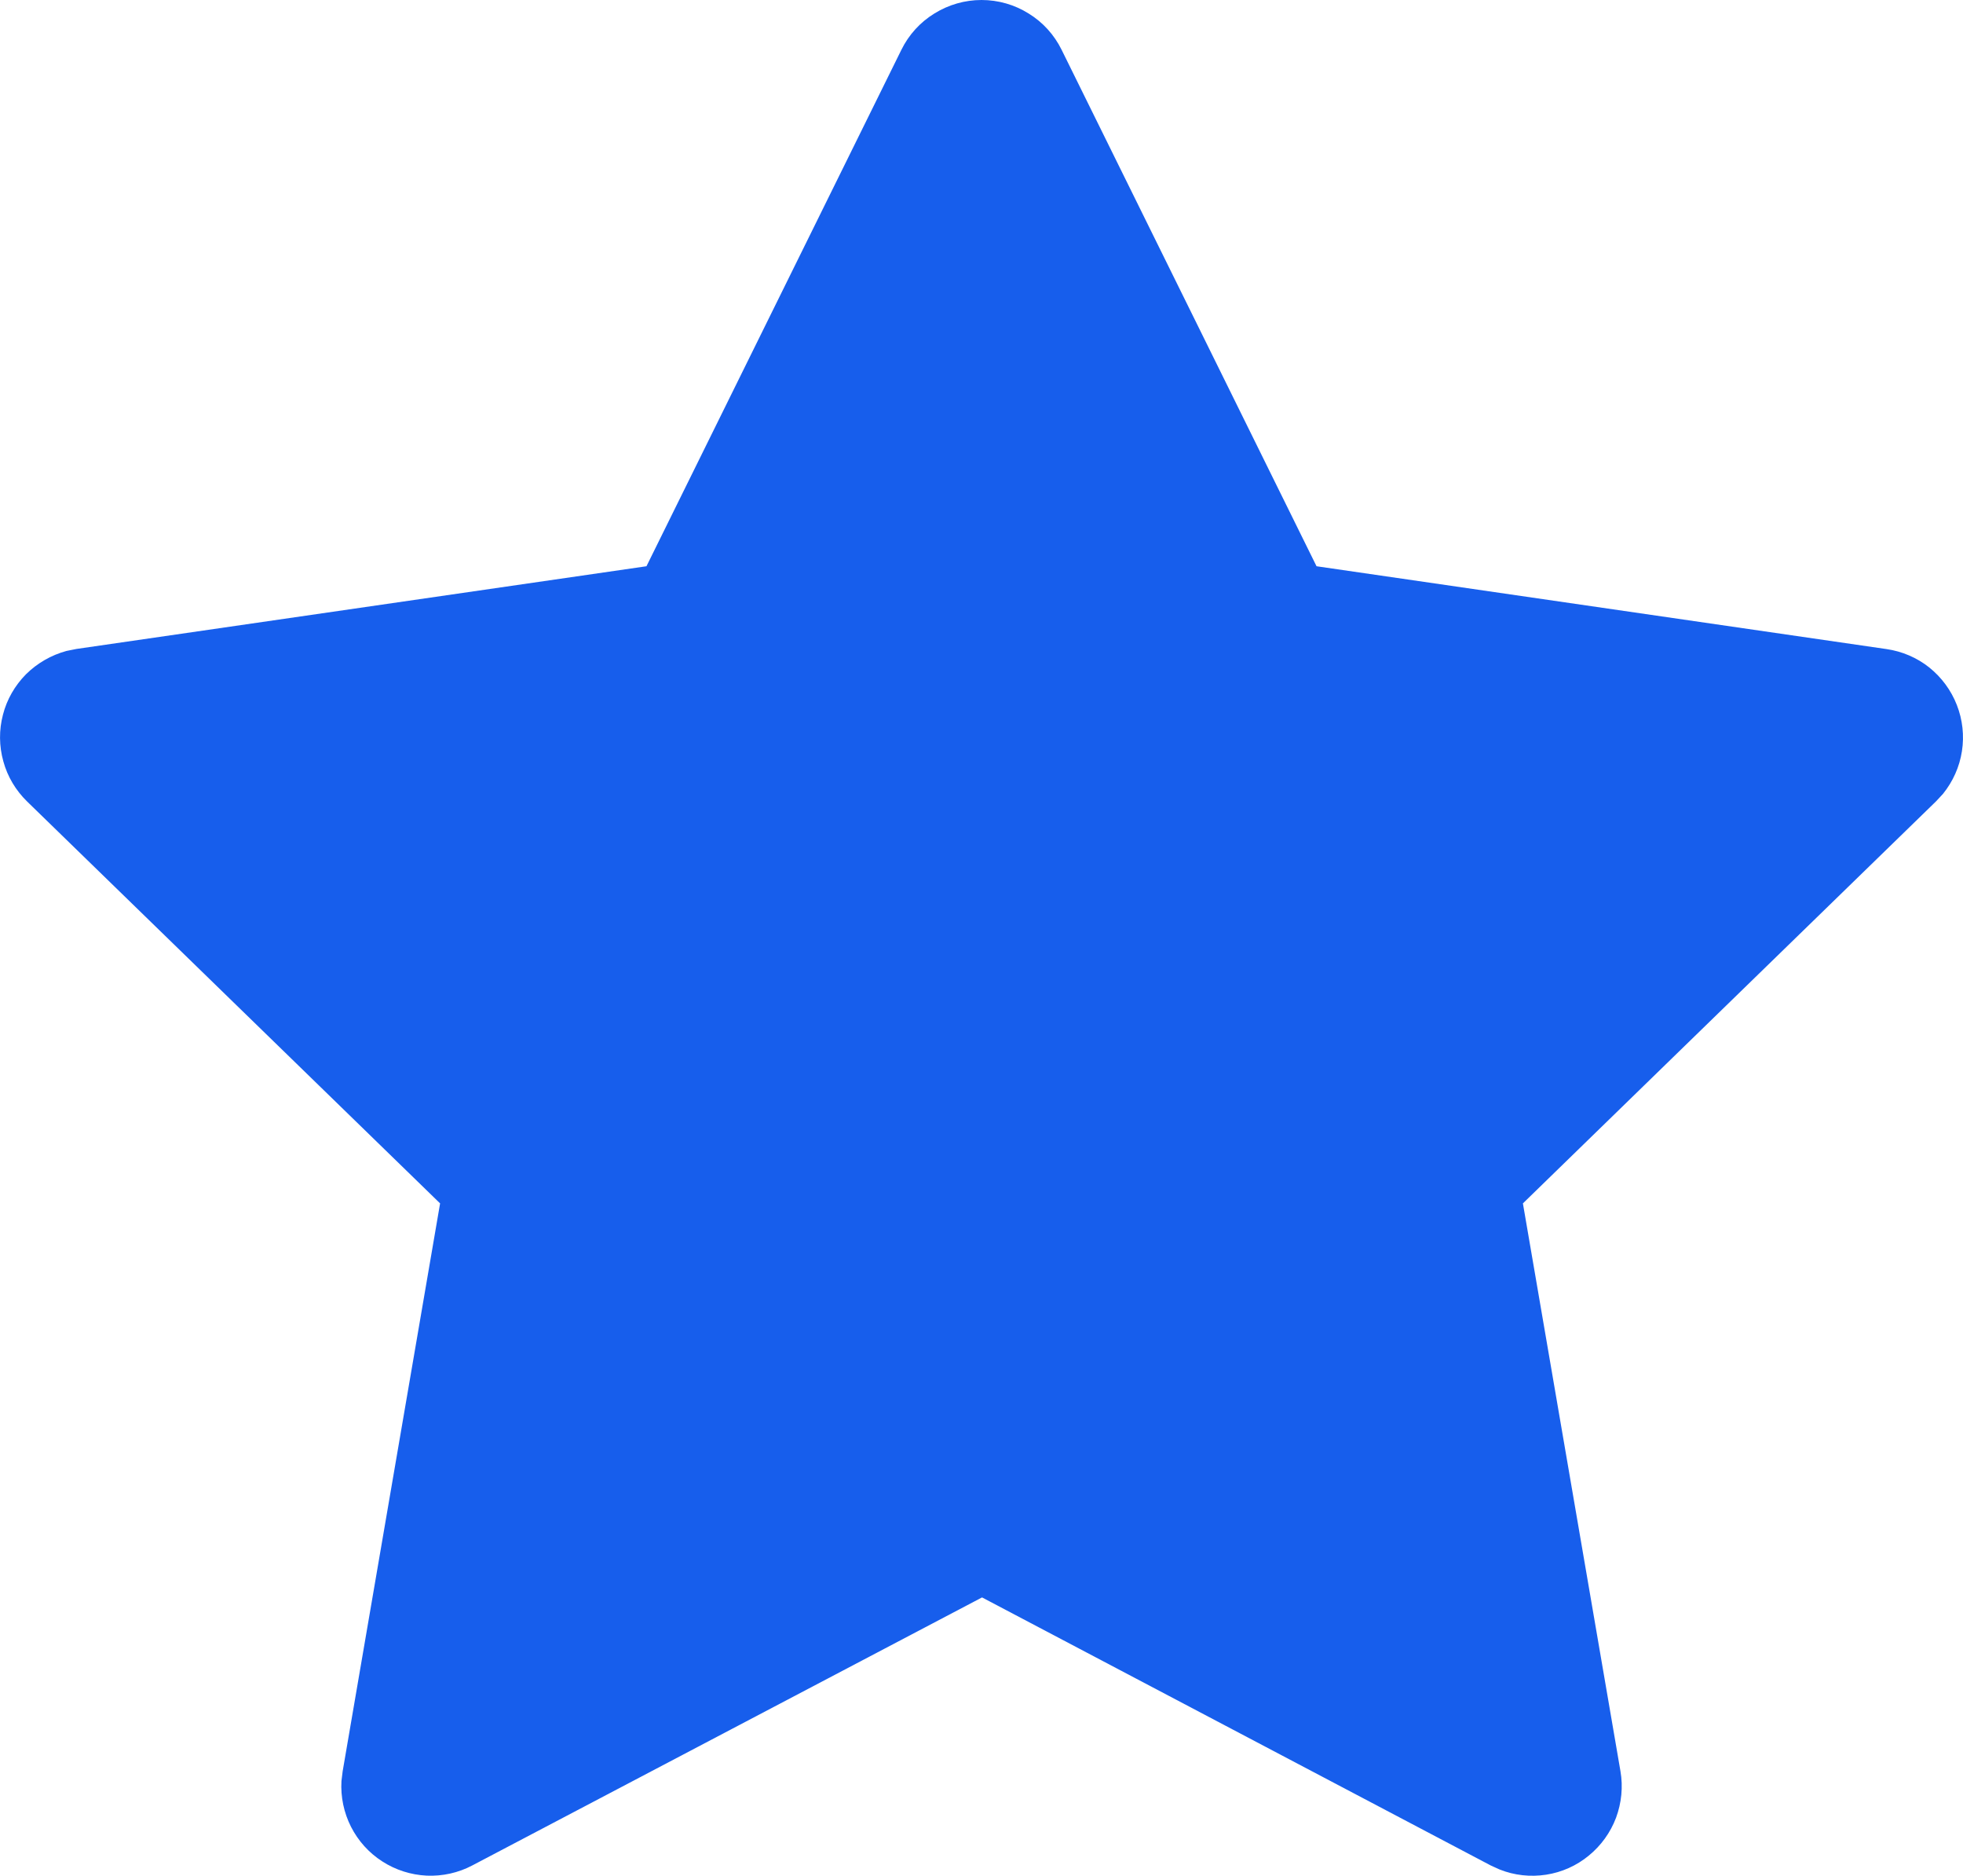
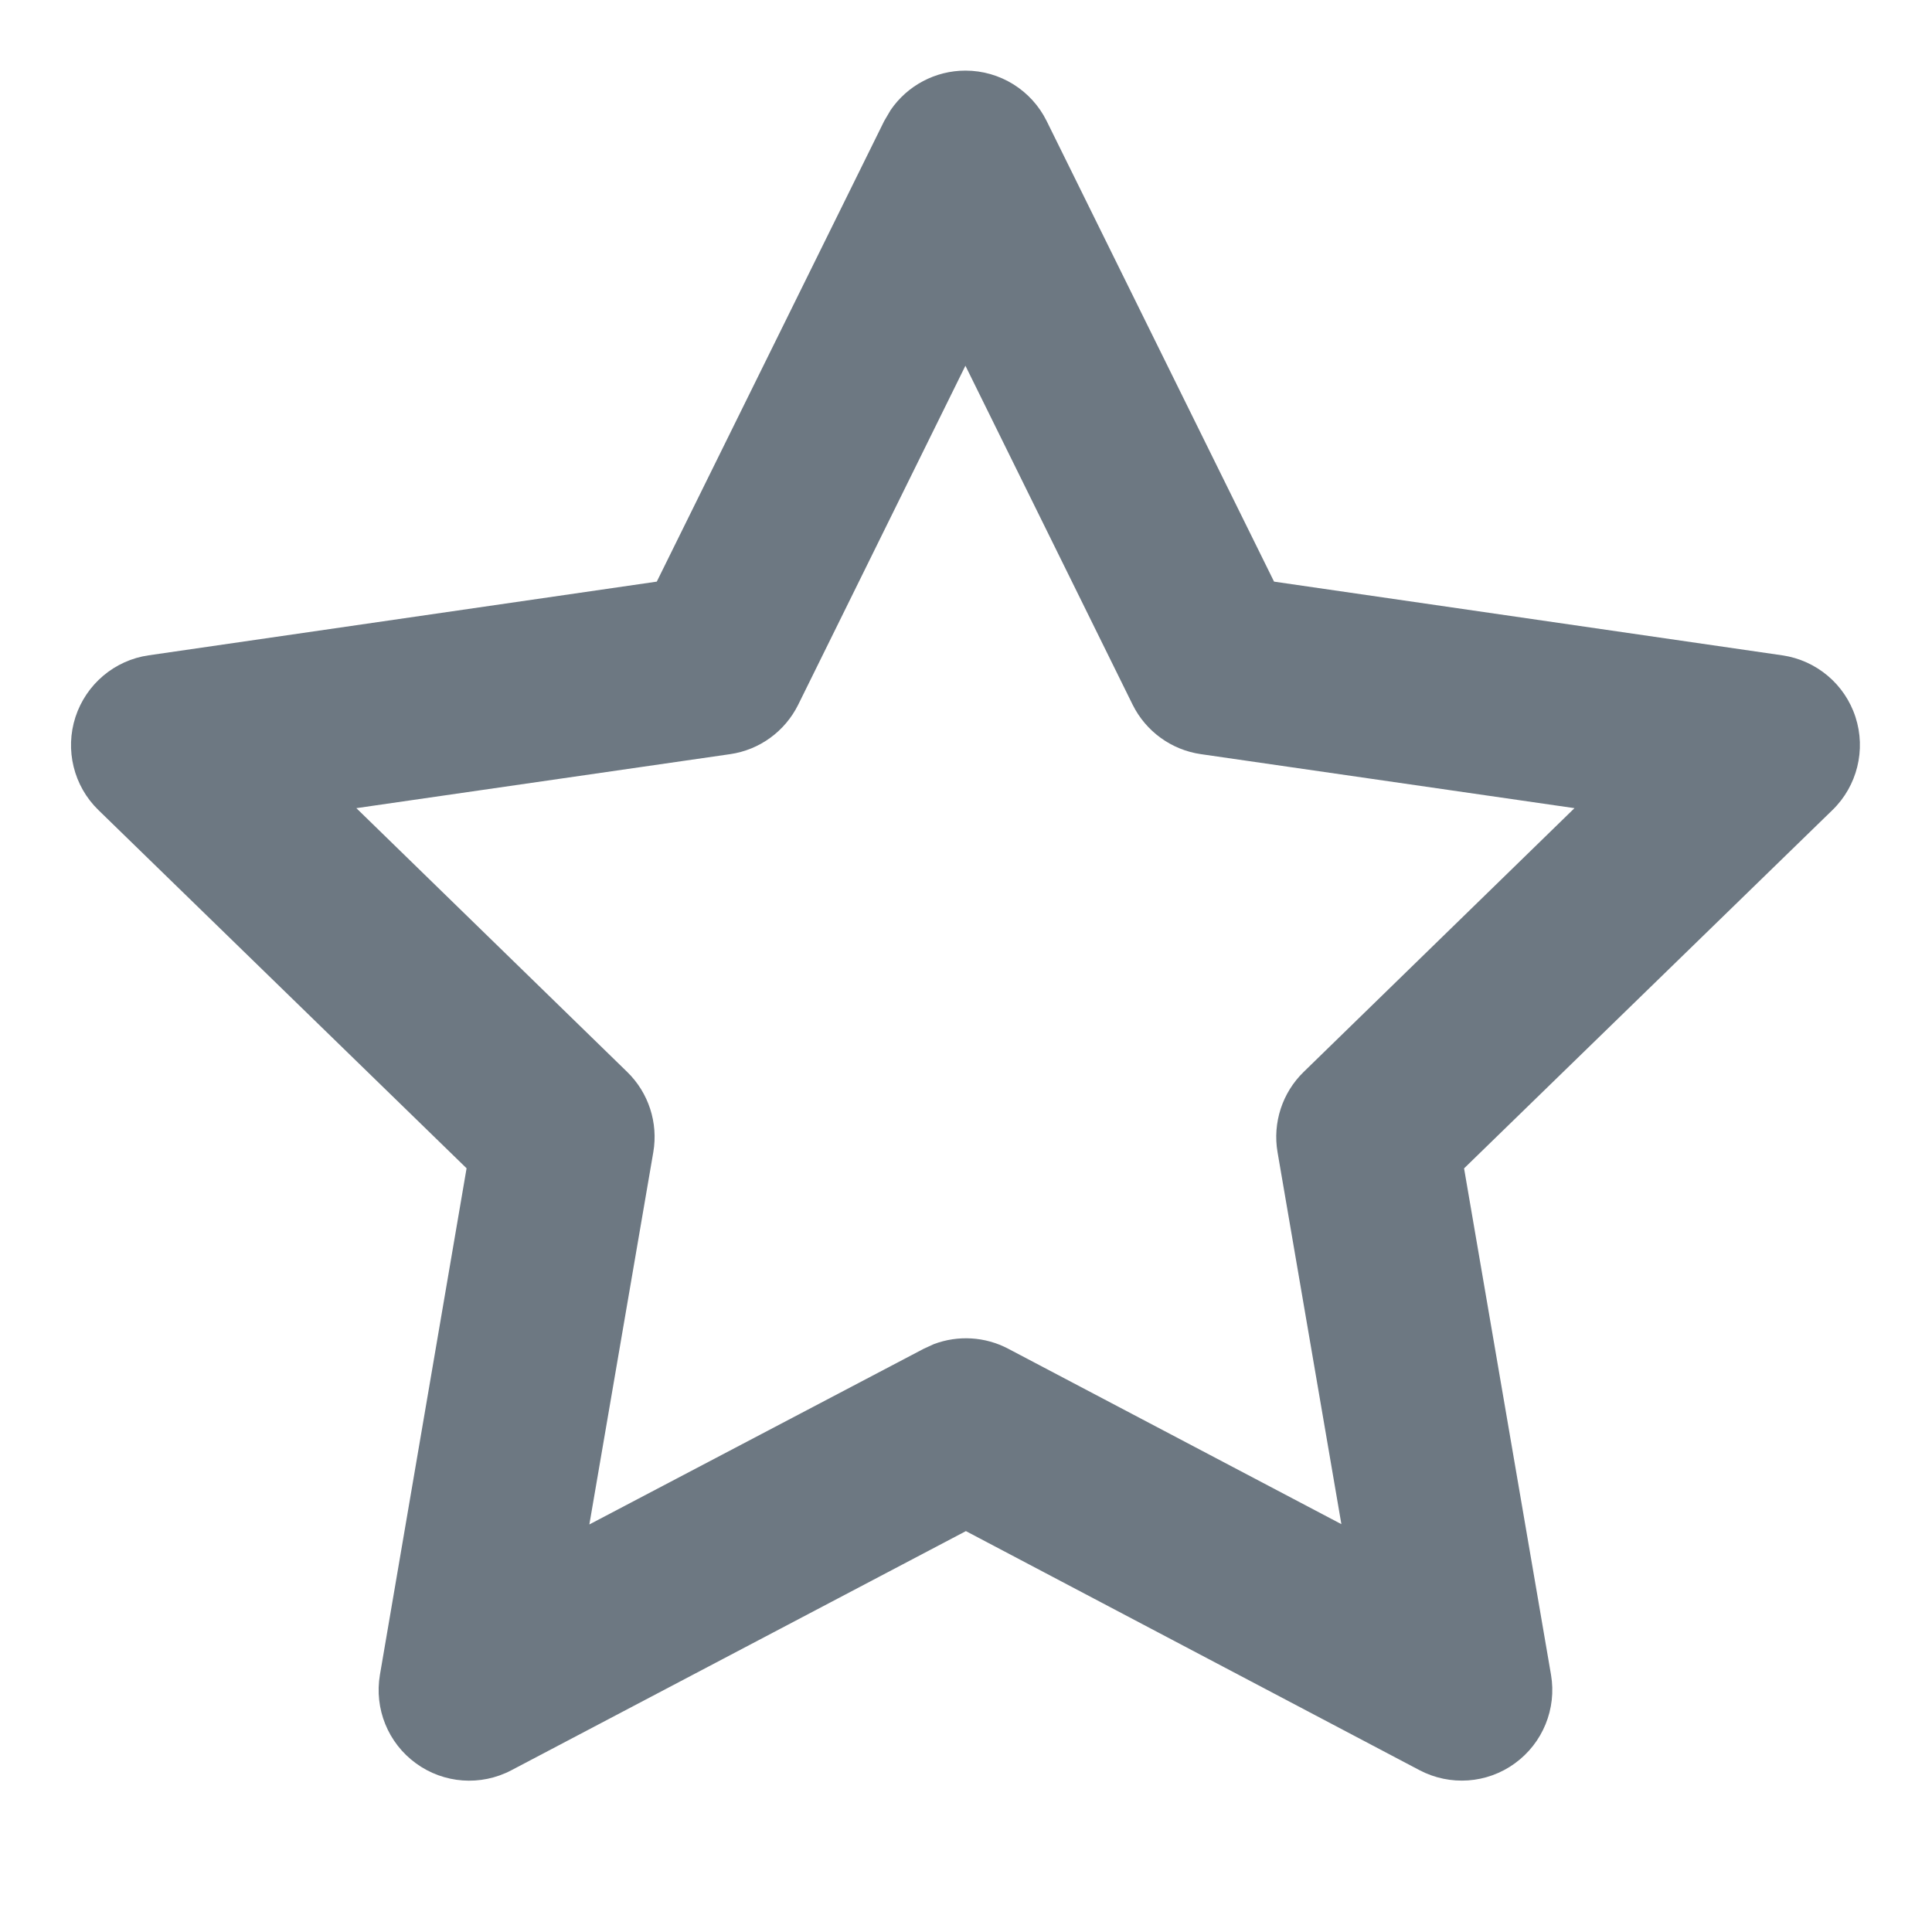
- <svg xmlns="http://www.w3.org/2000/svg" preserveAspectRatio="none" overflow="visible" style="display: block;" width="14.648" height="13.996" viewBox="0 0 14.648 13.996" fill="none">
-   <path id="Vector" d="M4.824 4.225L0.571 4.842L0.496 4.857C0.382 4.888 0.278 4.948 0.194 5.031C0.111 5.115 0.051 5.219 0.022 5.333C-0.008 5.447 -0.007 5.567 0.025 5.681C0.056 5.795 0.118 5.898 0.202 5.98L3.284 8.979L2.557 13.216L2.548 13.289C2.541 13.407 2.566 13.525 2.619 13.63C2.673 13.736 2.753 13.825 2.853 13.889C2.952 13.953 3.066 13.989 3.184 13.995C3.302 14 3.42 13.974 3.524 13.919L7.328 11.919L11.124 13.919L11.19 13.949C11.3 13.993 11.42 14.006 11.537 13.988C11.654 13.97 11.764 13.921 11.855 13.846C11.947 13.771 12.017 13.674 12.059 13.563C12.1 13.452 12.112 13.332 12.092 13.216L11.364 8.979L14.447 5.979L14.499 5.923C14.573 5.831 14.622 5.722 14.64 5.605C14.658 5.489 14.645 5.37 14.602 5.26C14.559 5.15 14.488 5.054 14.396 4.98C14.304 4.907 14.194 4.86 14.077 4.843L9.824 4.225L7.922 0.372C7.867 0.26 7.782 0.166 7.676 0.101C7.571 0.035 7.449 0 7.324 0C7.2 0 7.078 0.035 6.972 0.101C6.866 0.166 6.781 0.26 6.726 0.372L4.824 4.225Z" fill="#175EEC" />
+ <svg xmlns="http://www.w3.org/2000/svg" preserveAspectRatio="none" overflow="visible" style="display: block;" width="20" height="20" viewBox="0 0 20 20" fill="none">
+   <g id="favorites">
+     <path id="Vector (Stroke)" d="M9.994 0.731C10.351 0.731 10.677 0.933 10.835 1.253L13.189 6.021L18.45 6.784C18.803 6.835 19.098 7.083 19.208 7.423C19.318 7.762 19.226 8.136 18.97 8.385L15.156 12.095L16.056 17.337C16.116 17.689 15.971 18.044 15.682 18.254C15.394 18.464 15.011 18.491 14.695 18.325L9.999 15.85L5.293 18.326C4.977 18.492 4.594 18.464 4.306 18.254C4.017 18.044 3.873 17.689 3.933 17.337L4.83 12.094L1.018 8.385C0.762 8.136 0.671 7.762 0.781 7.423C0.892 7.083 1.185 6.835 1.538 6.784L6.799 6.021L9.153 1.253L9.22 1.139C9.393 0.886 9.682 0.731 9.994 0.731ZM8.263 7.295C8.126 7.571 7.863 7.763 7.558 7.807L3.689 8.366L6.493 11.097C6.714 11.312 6.815 11.623 6.763 11.927L6.101 15.781L9.563 13.962L9.668 13.914C9.918 13.82 10.198 13.836 10.437 13.962L13.886 15.778L13.225 11.927C13.173 11.623 13.274 11.312 13.495 11.097L16.299 8.366L12.432 7.807C12.126 7.763 11.862 7.571 11.725 7.295L9.994 3.786L8.263 7.295Z" fill="#6D7882" />
+   </g>
</svg>
